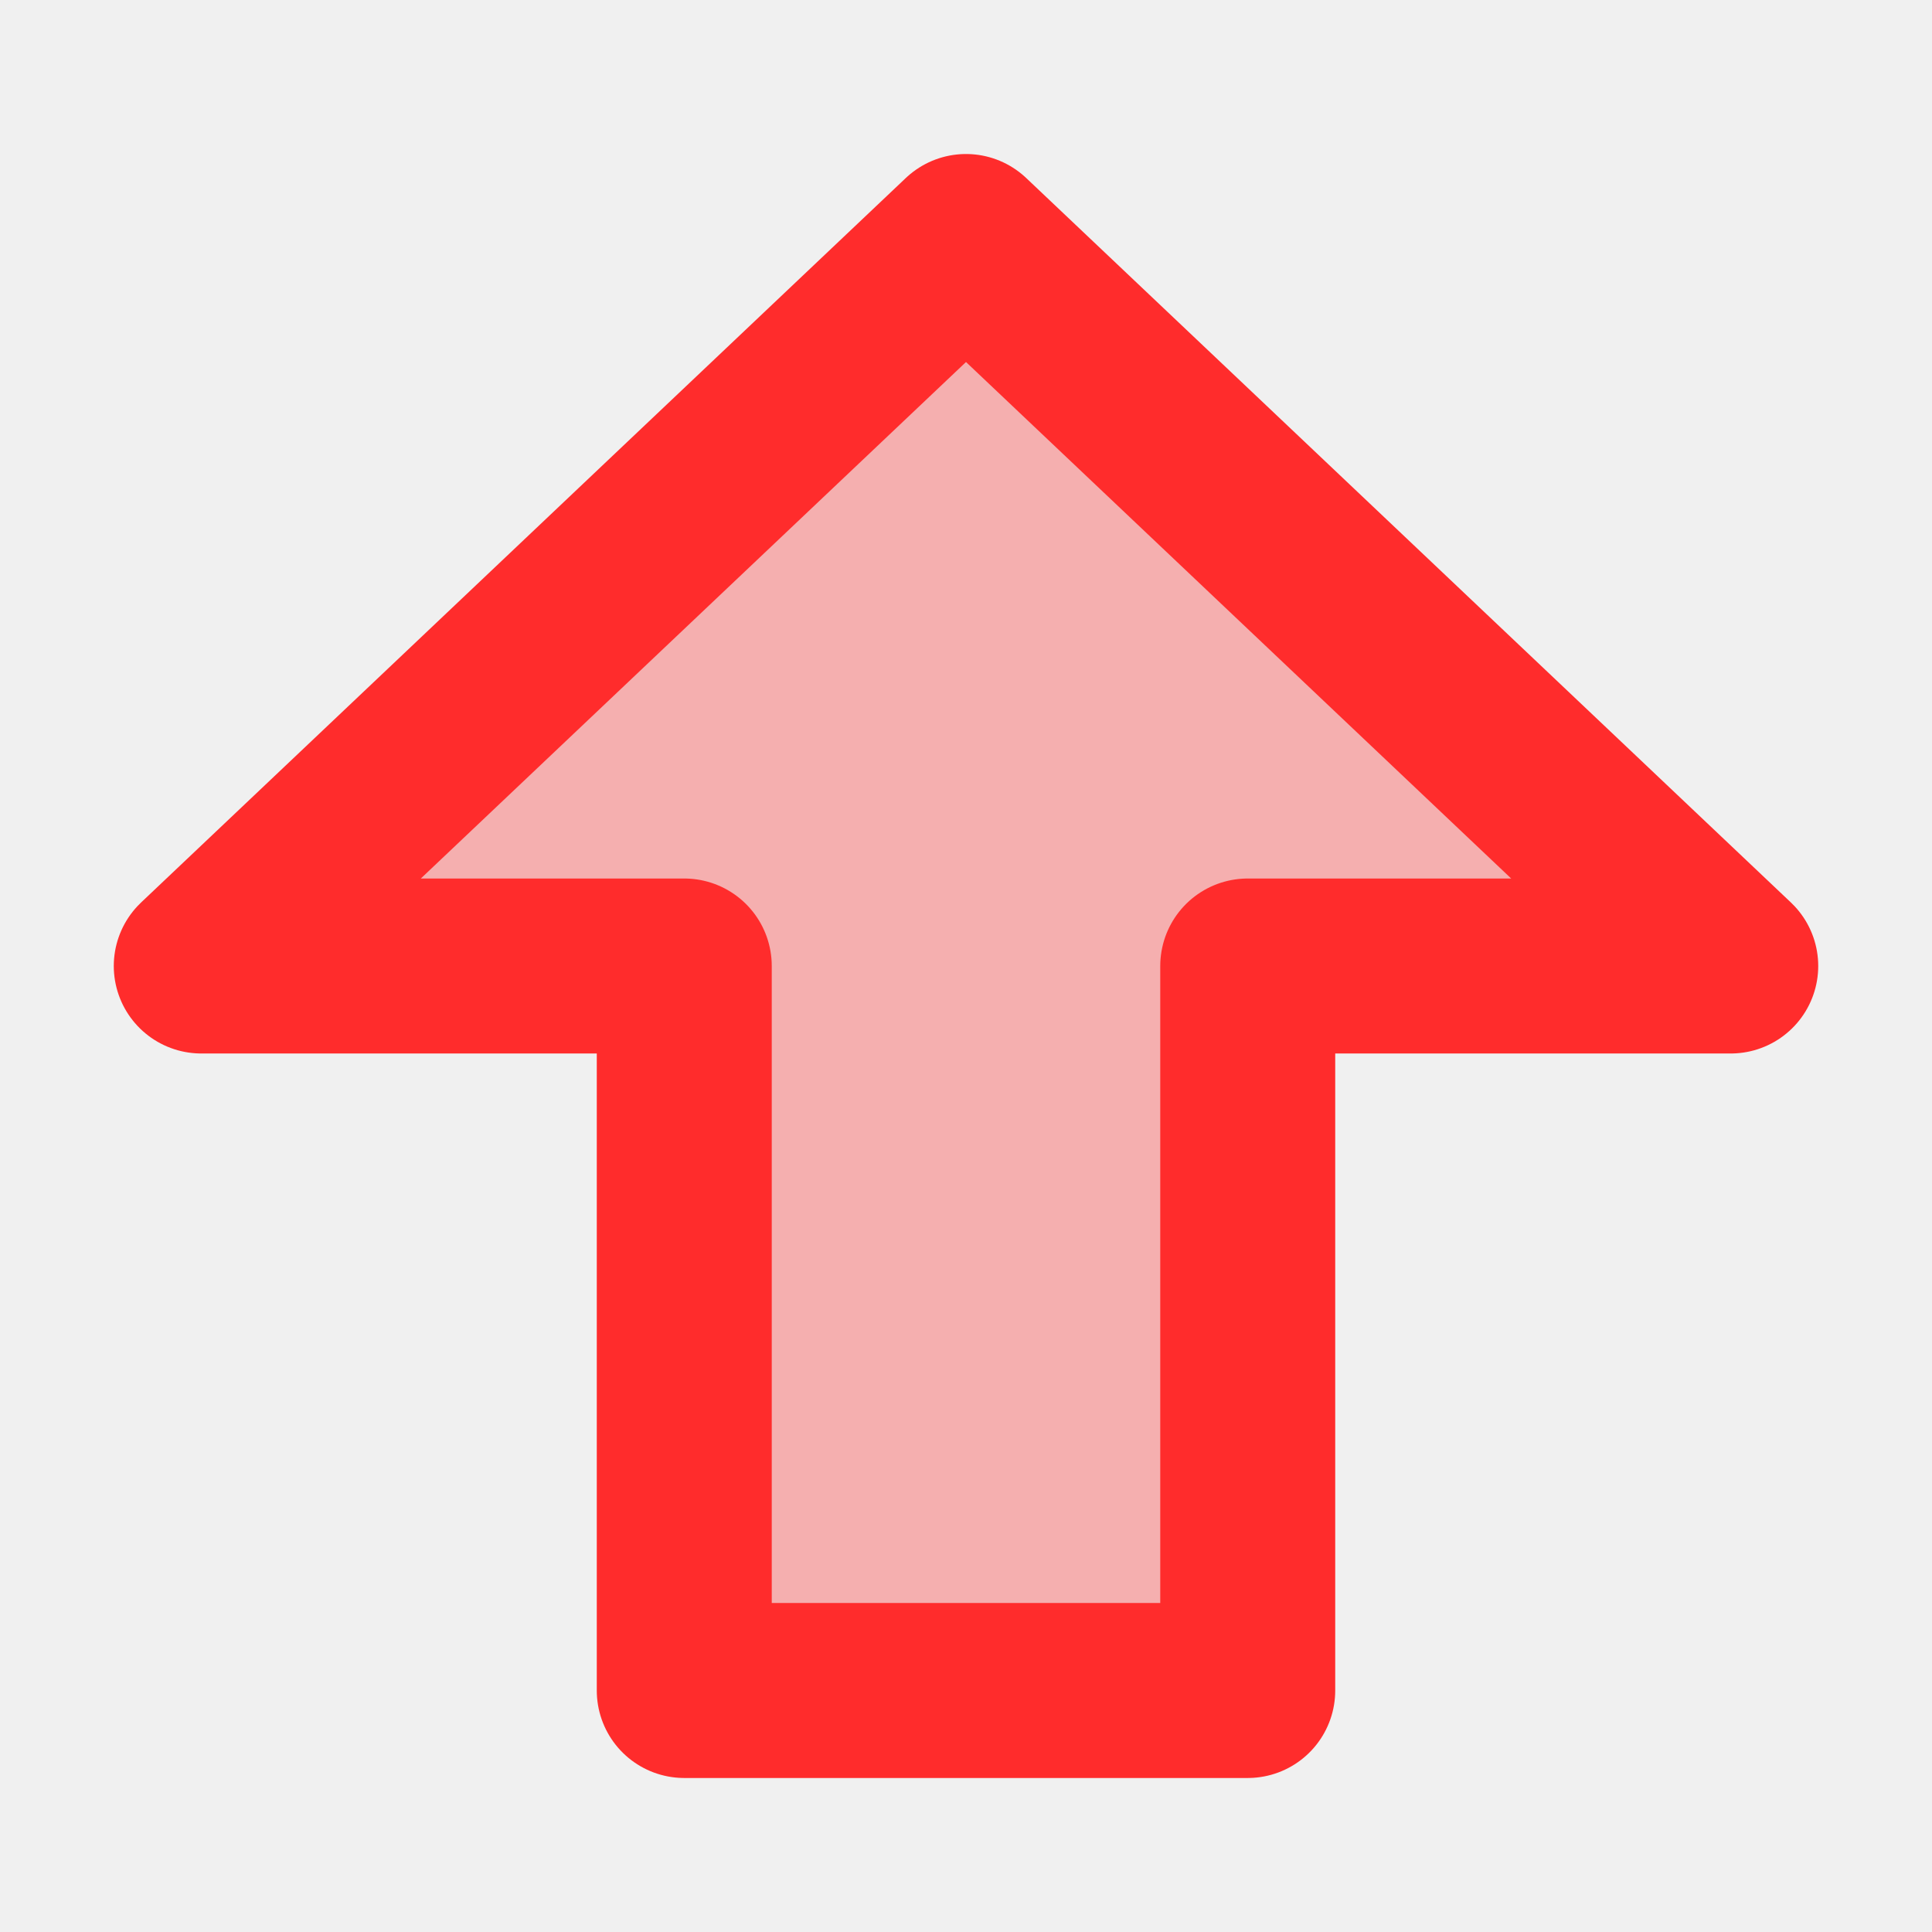
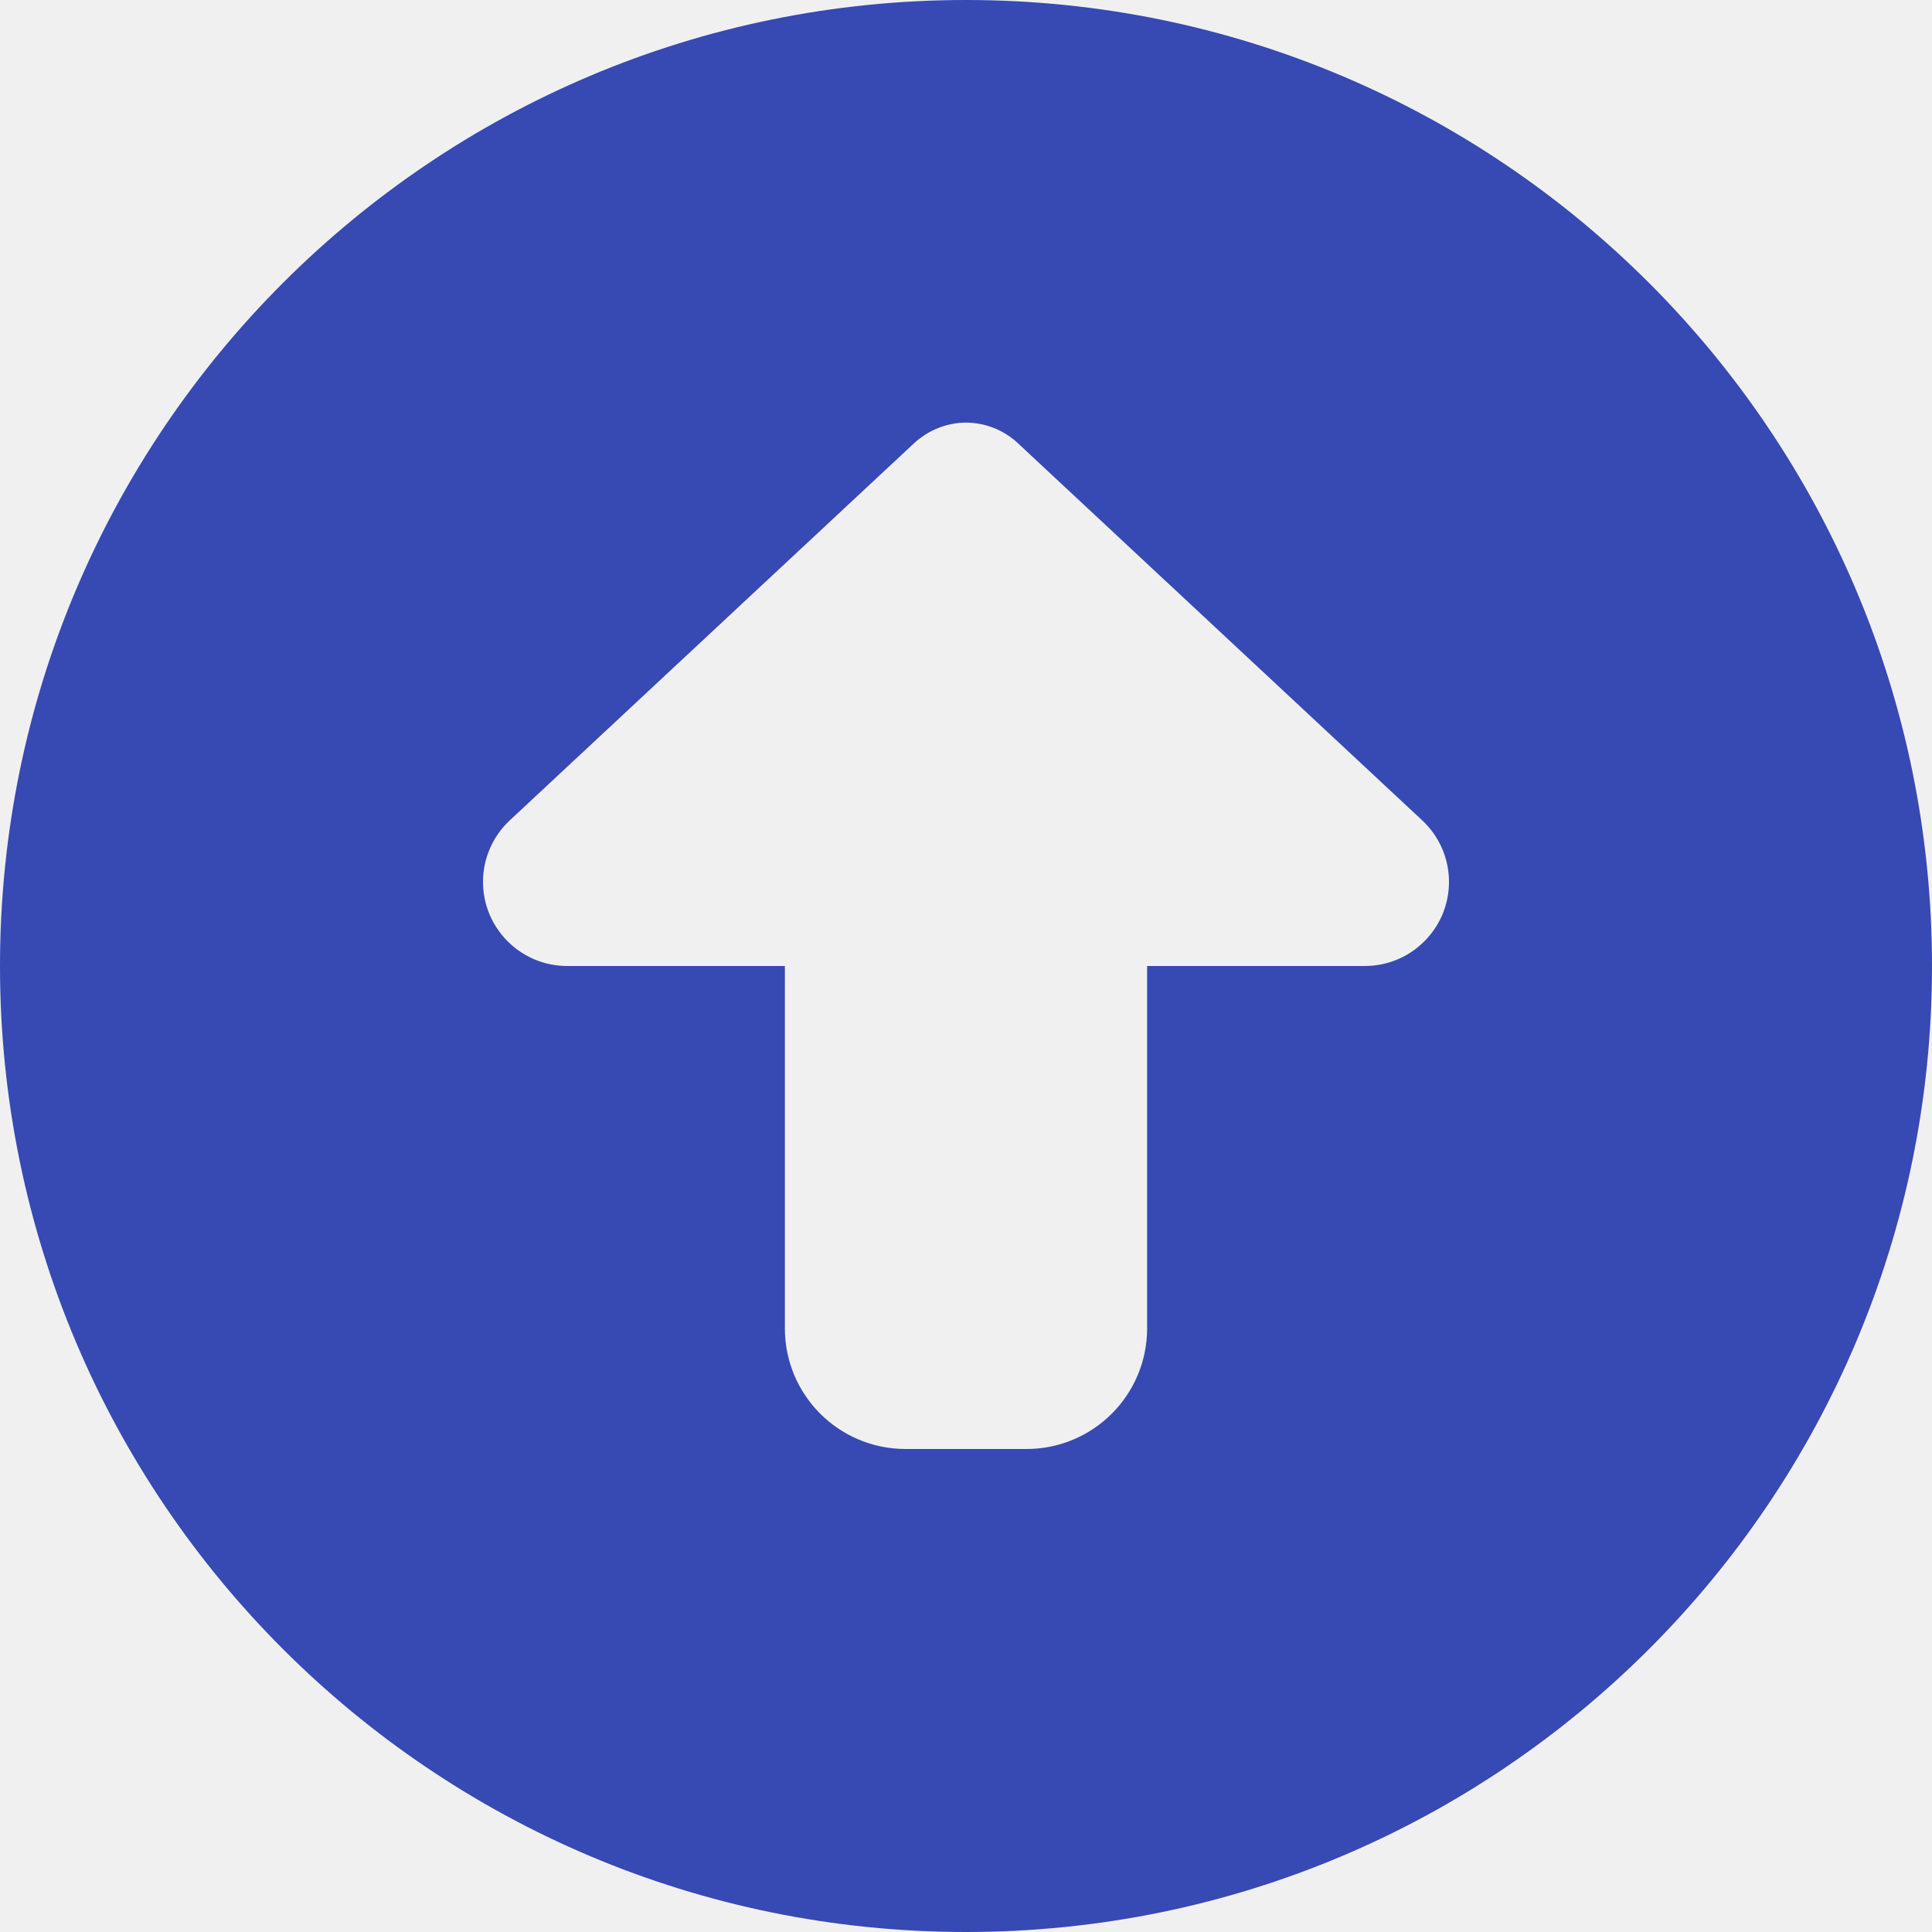
- <svg xmlns="http://www.w3.org/2000/svg" width="23" height="23" viewBox="0 0 23 23" fill="none">
-   <mask id="mask0_0_5845" style="mask-type:luminance" maskUnits="userSpaceOnUse" x="1" y="1" width="21" height="21">
-     <path d="M2.396 11.5L11.5 2.875L20.604 11.5H14.854V20.125H8.146V11.5H2.396Z" fill="#555555" stroke="white" stroke-width="2.083" stroke-linecap="round" stroke-linejoin="round" />
-   </mask>
-   <g mask="url(#mask0_0_5845)">
-     <path d="M0 23H23V0H0V23Z" fill="#FF2C2C" />
-   </g>
+ <svg xmlns="http://www.w3.org/2000/svg" height="1em" viewBox="0 0 512 512">
+   <style>svg{fill:#3749b3}</style>
+   <path d="M256 512A256 256 0 1 0 256 0a256 256 0 1 0 0 512zM135.1 217.4l107.1-99.9c3.8-3.5 8.7-5.5 13.8-5.5s10.1 2 13.8 5.5l107.1 99.9c4.5 4.2 7.1 10.1 7.1 16.3c0 12.3-10 22.3-22.3 22.3H304v96c0 17.7-14.3 32-32 32H240c-17.7 0-32-14.3-32-32V256H150.3C138 256 128 246 128 233.7c0-6.2 2.6-12.1 7.1-16.3z" />
</svg>
